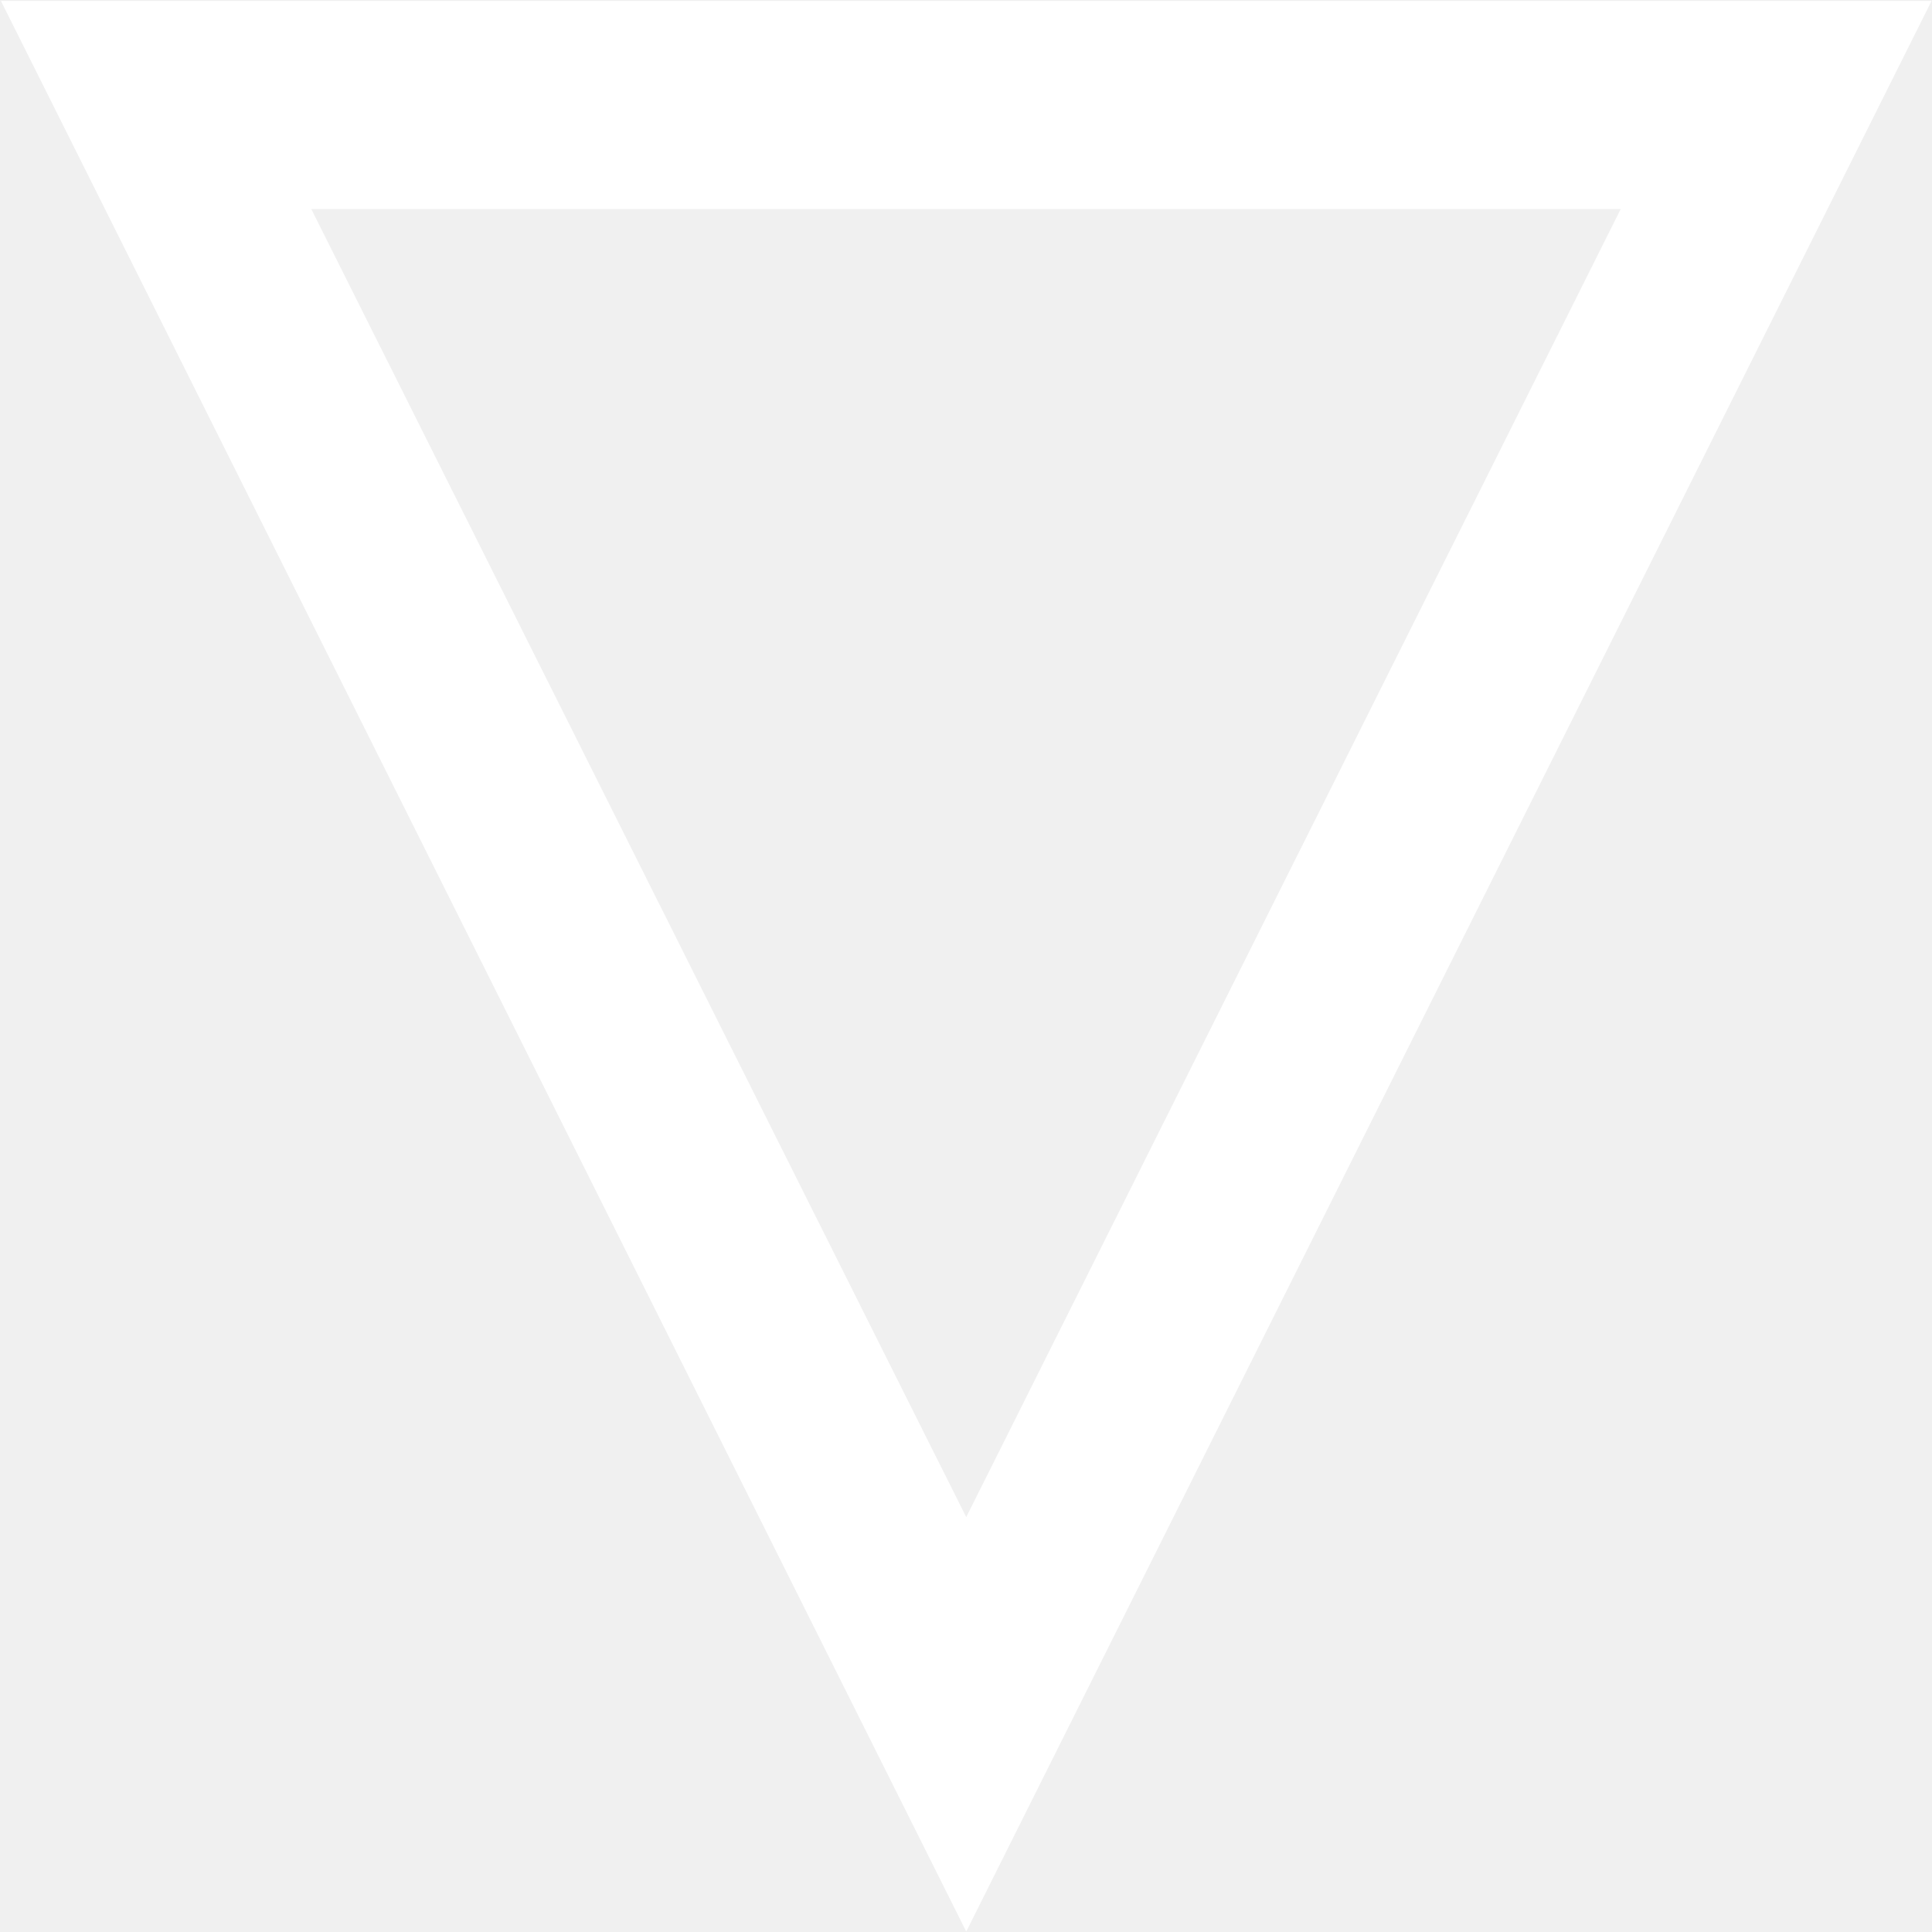
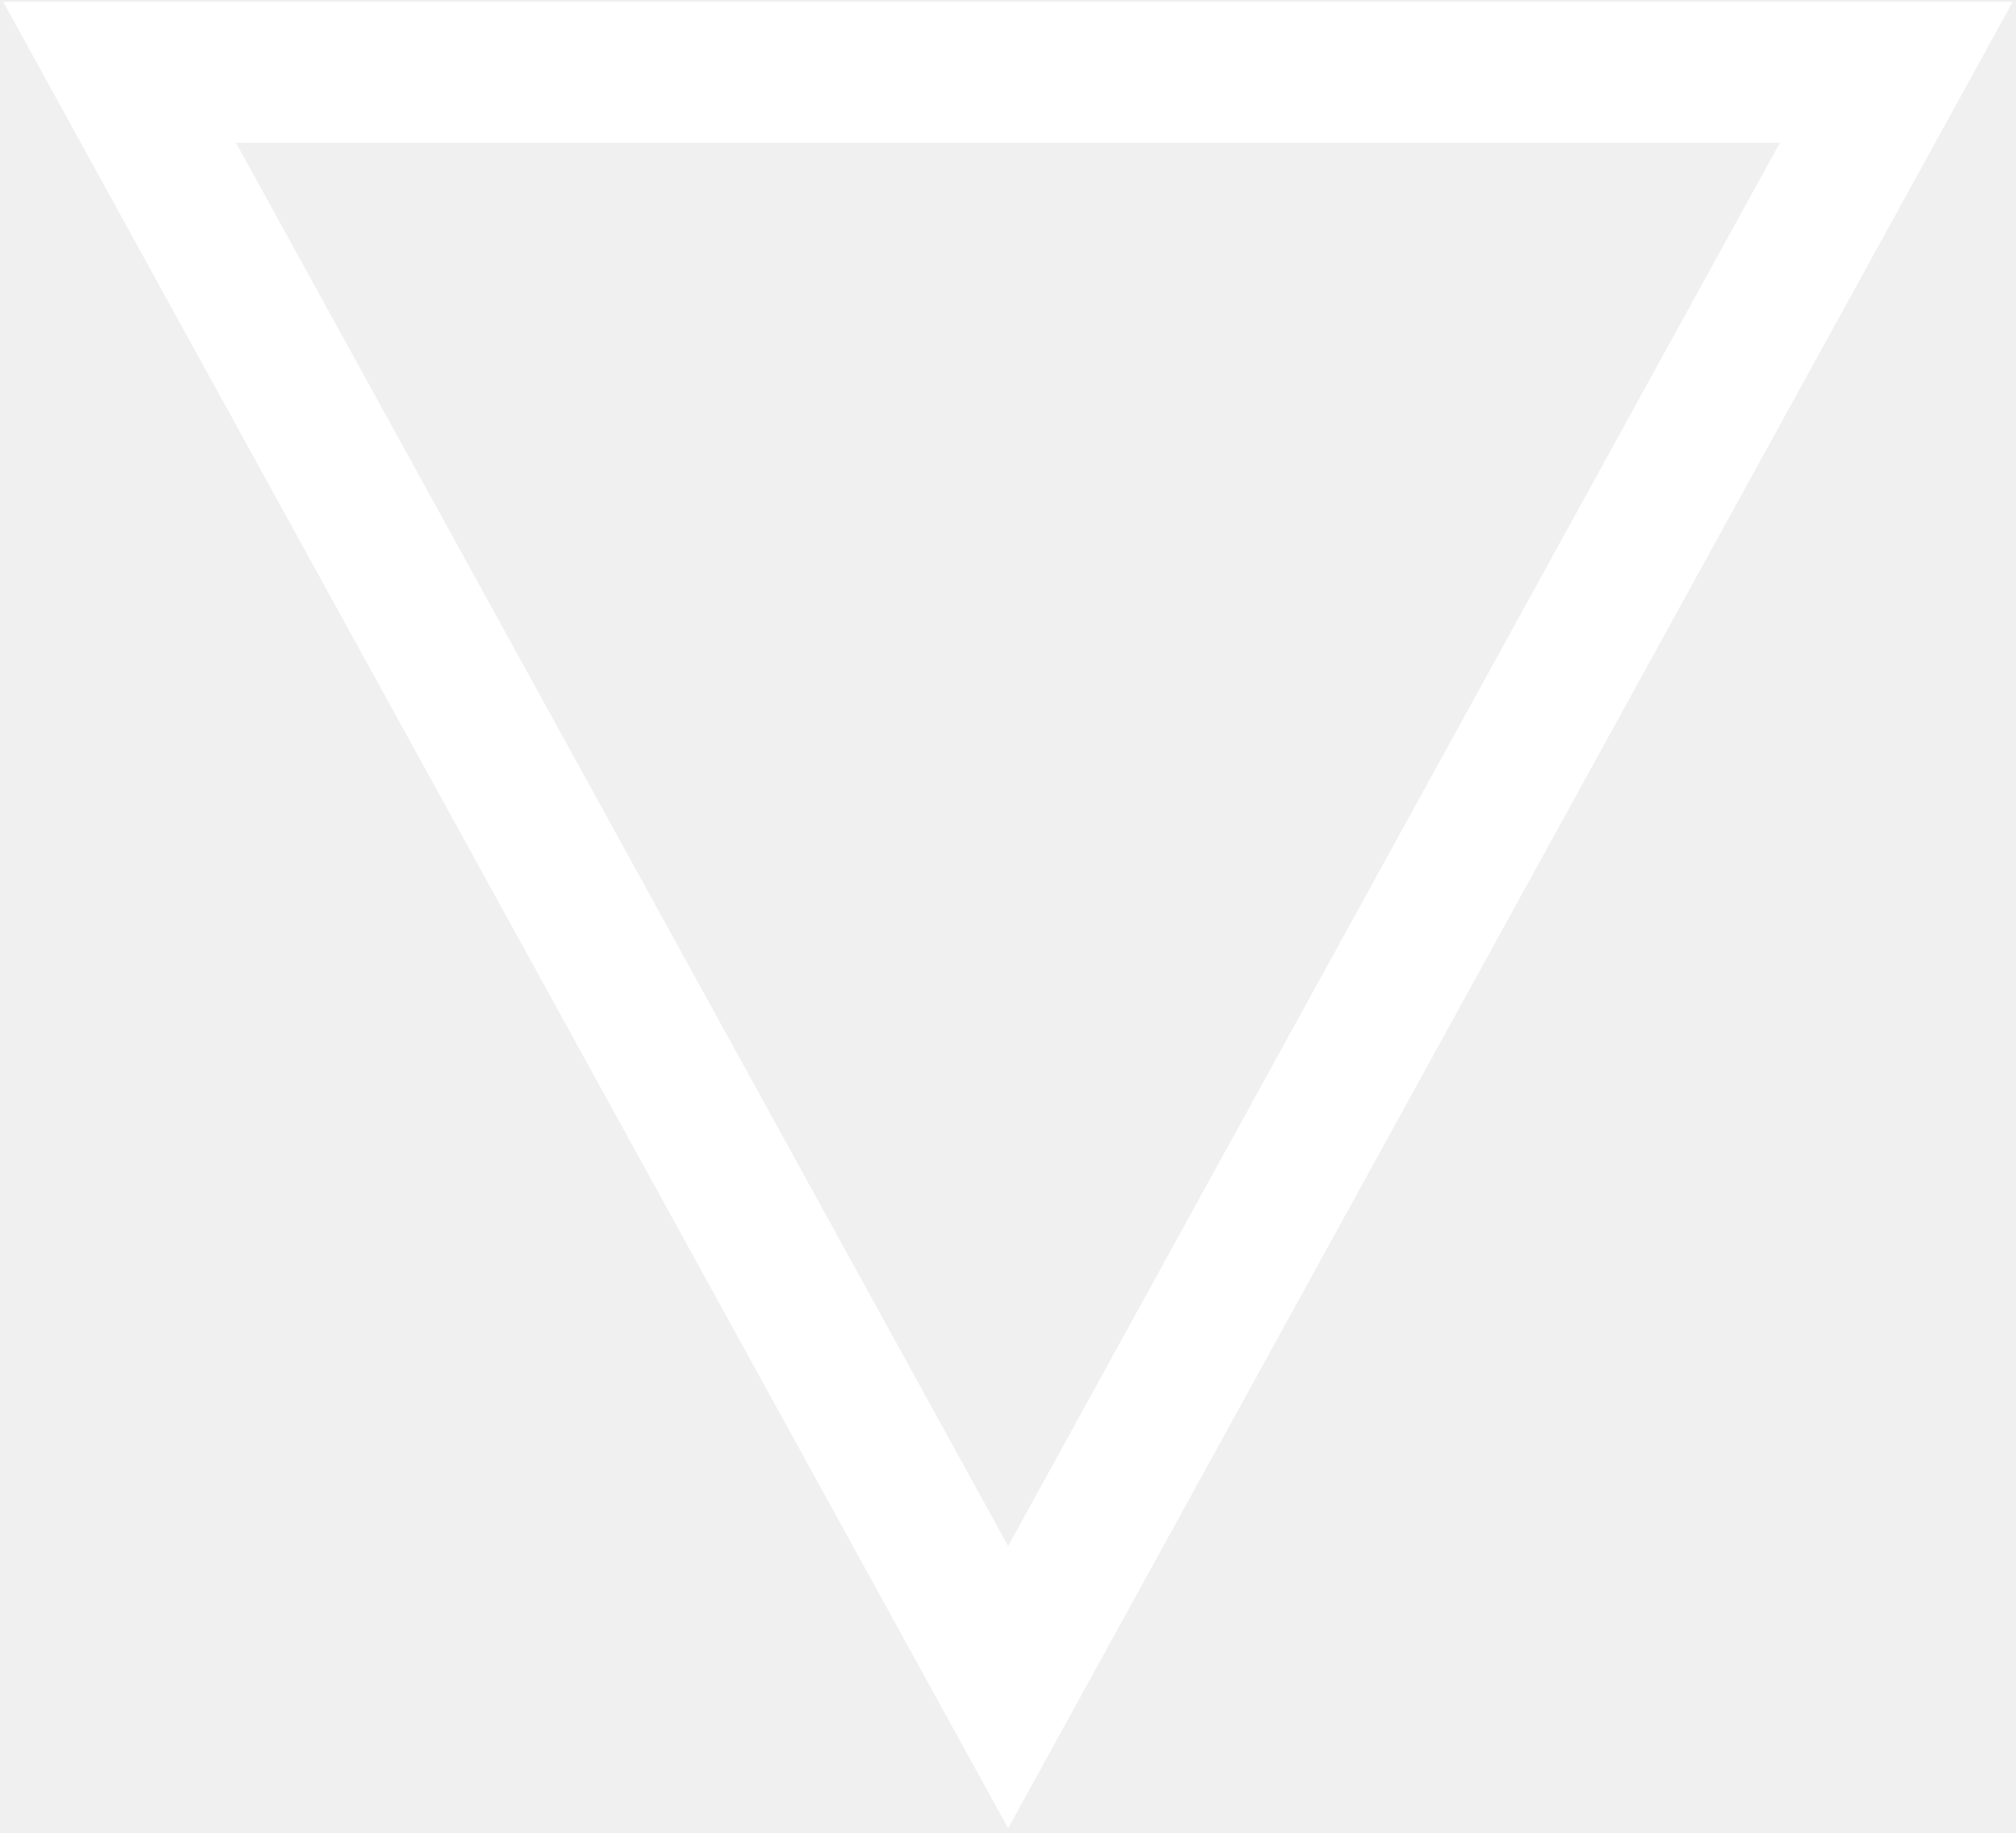
- <svg xmlns="http://www.w3.org/2000/svg" width="16" height="16" viewBox="0 0 4.233 4.233" version="1.1" id="svg1">
+ <svg xmlns="http://www.w3.org/2000/svg" width="55" height="50" viewBox="0 0 14.552 13.229" version="1.1" id="svg1">
  <defs id="defs1" />
  <g id="layer1">
-     <path style="fill:#ffffff;stroke-width:1.351;paint-order:stroke fill markers" d="M 0.002,0.002 2.117,4.232 4.232,0.002 Z M 0.682,0.458 H 3.551 L 2.117,3.324 Z" id="path1" />
+     <path style="fill:#ffffff;paint-order:stroke fill markers" d="M -2.385,-0.174 3.461,9.949 9.305,-0.174 Z M -1.031,0.607 H 7.951 L 3.461,8.385 Z" id="path2" transform="matrix(1.240705,0,0,1.302254,2.982847,0.2402875)" />
  </g>
</svg>
